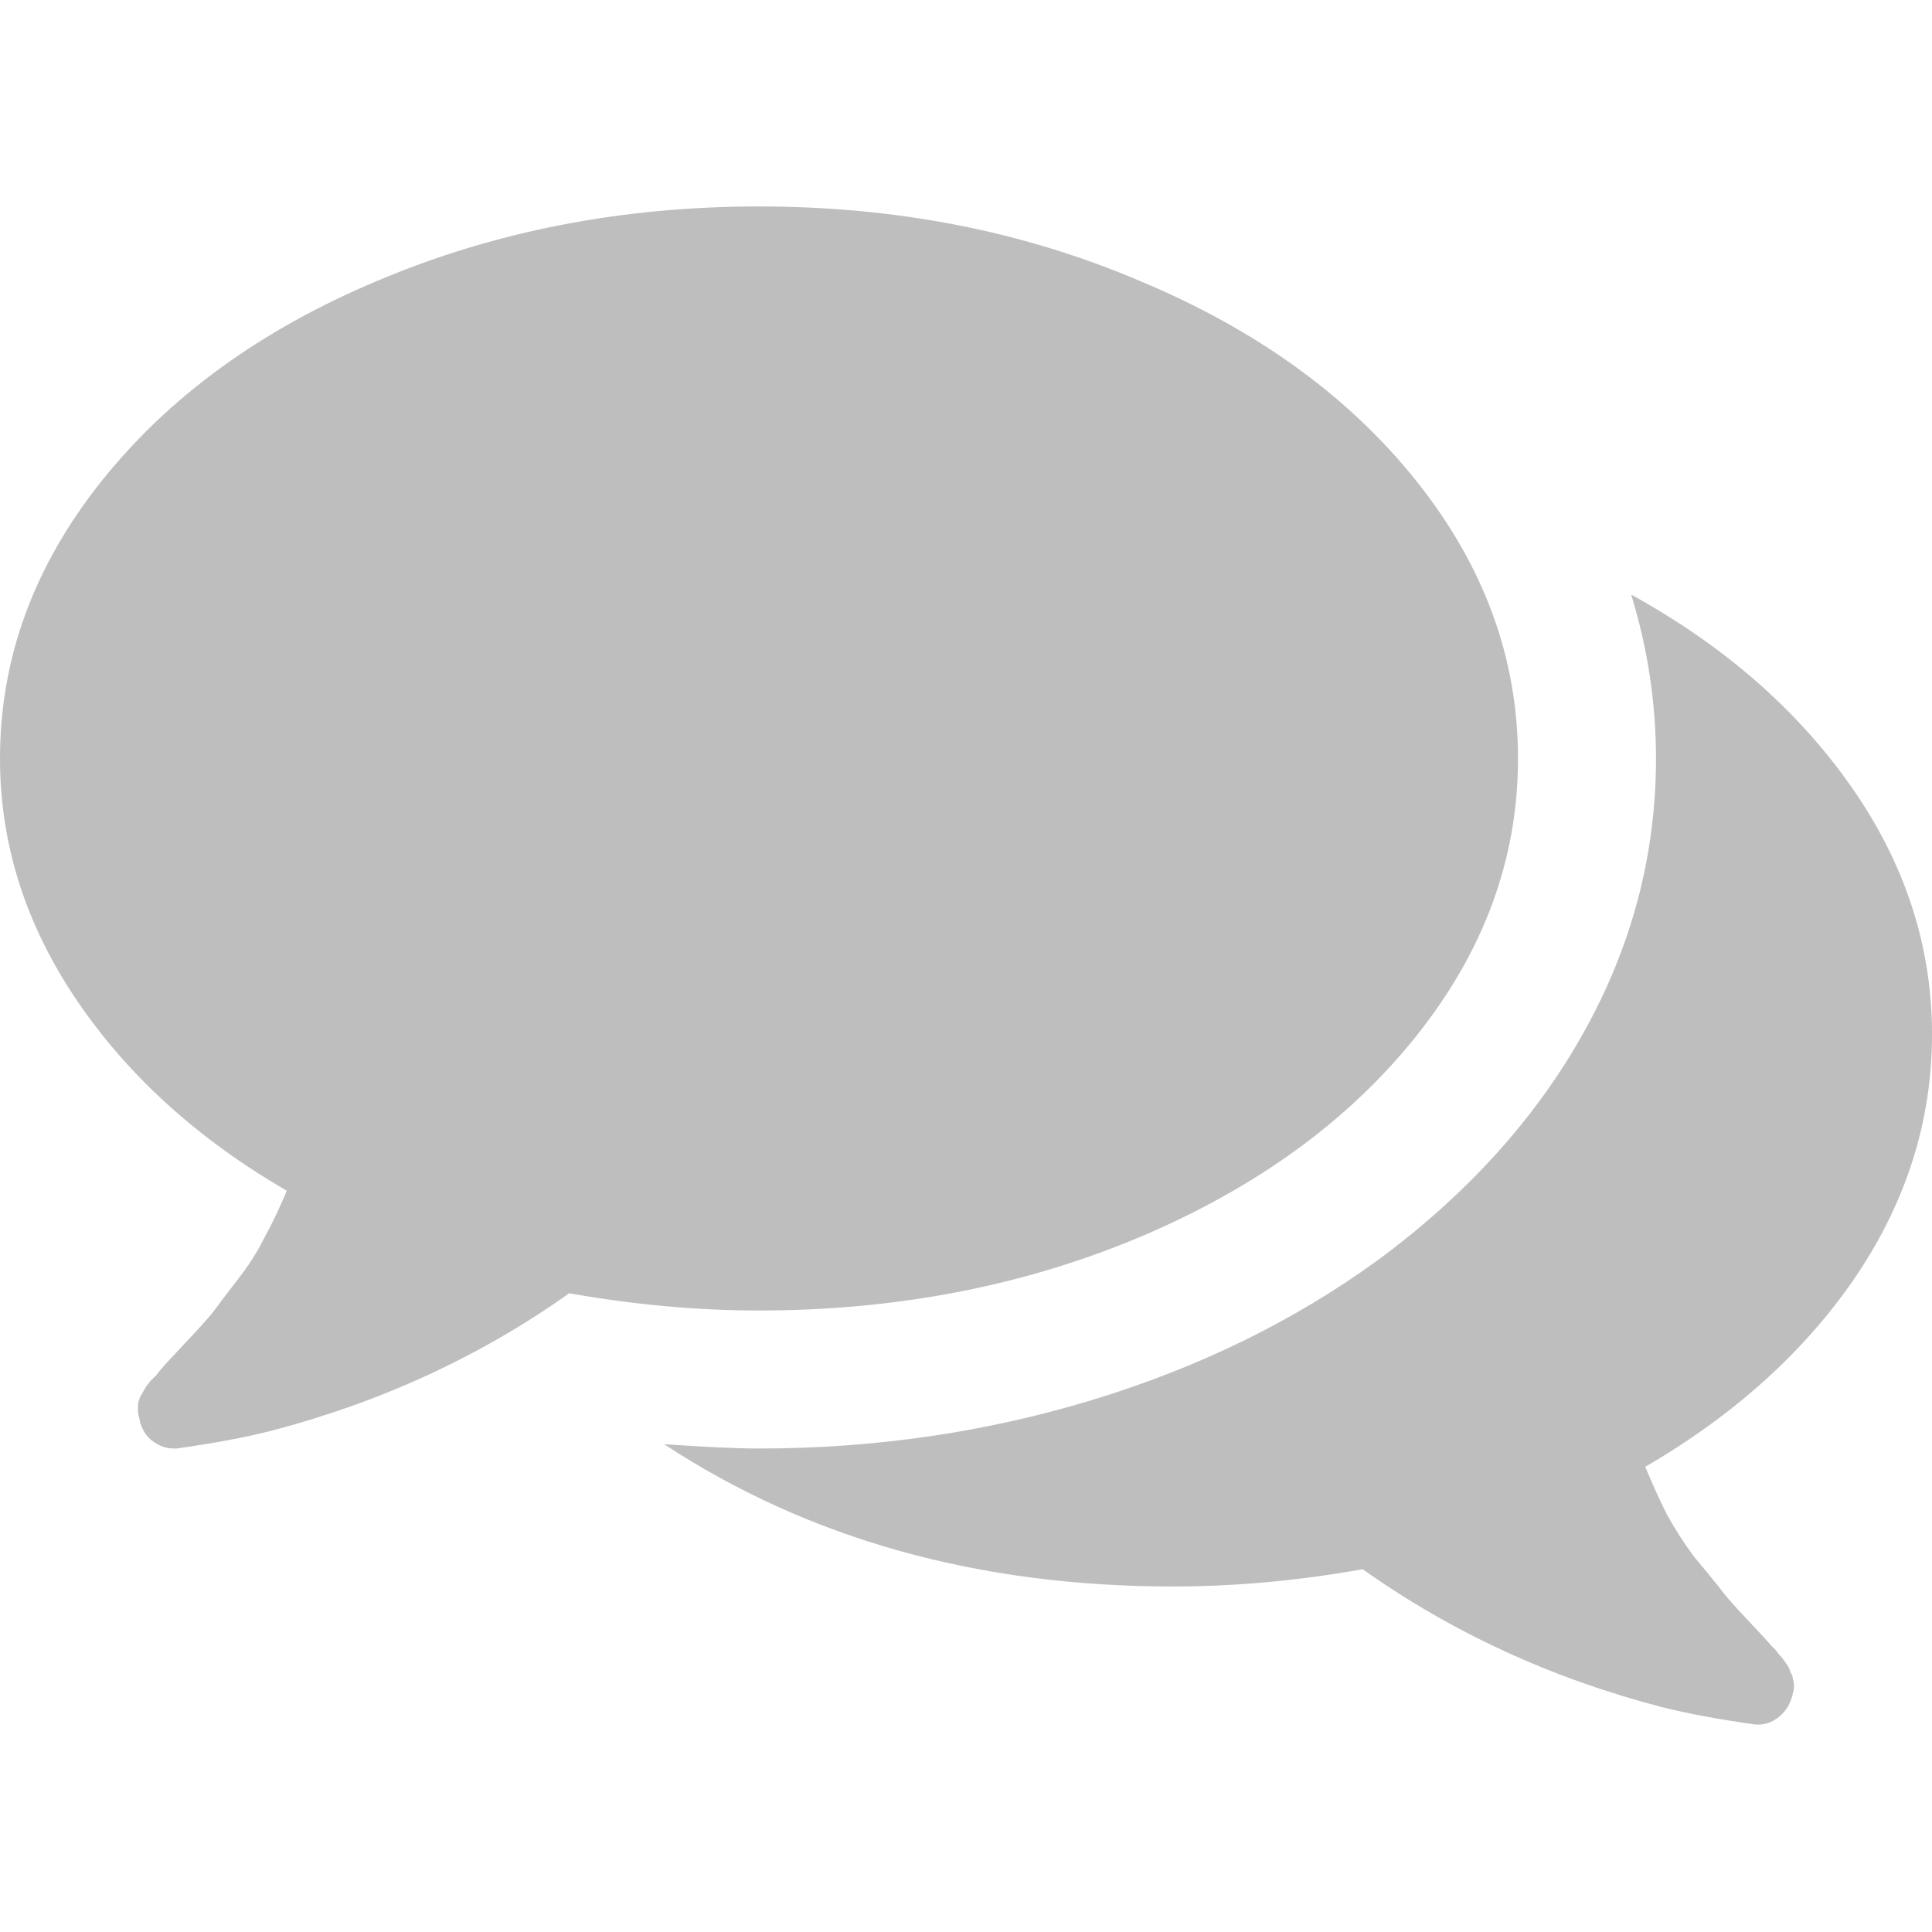
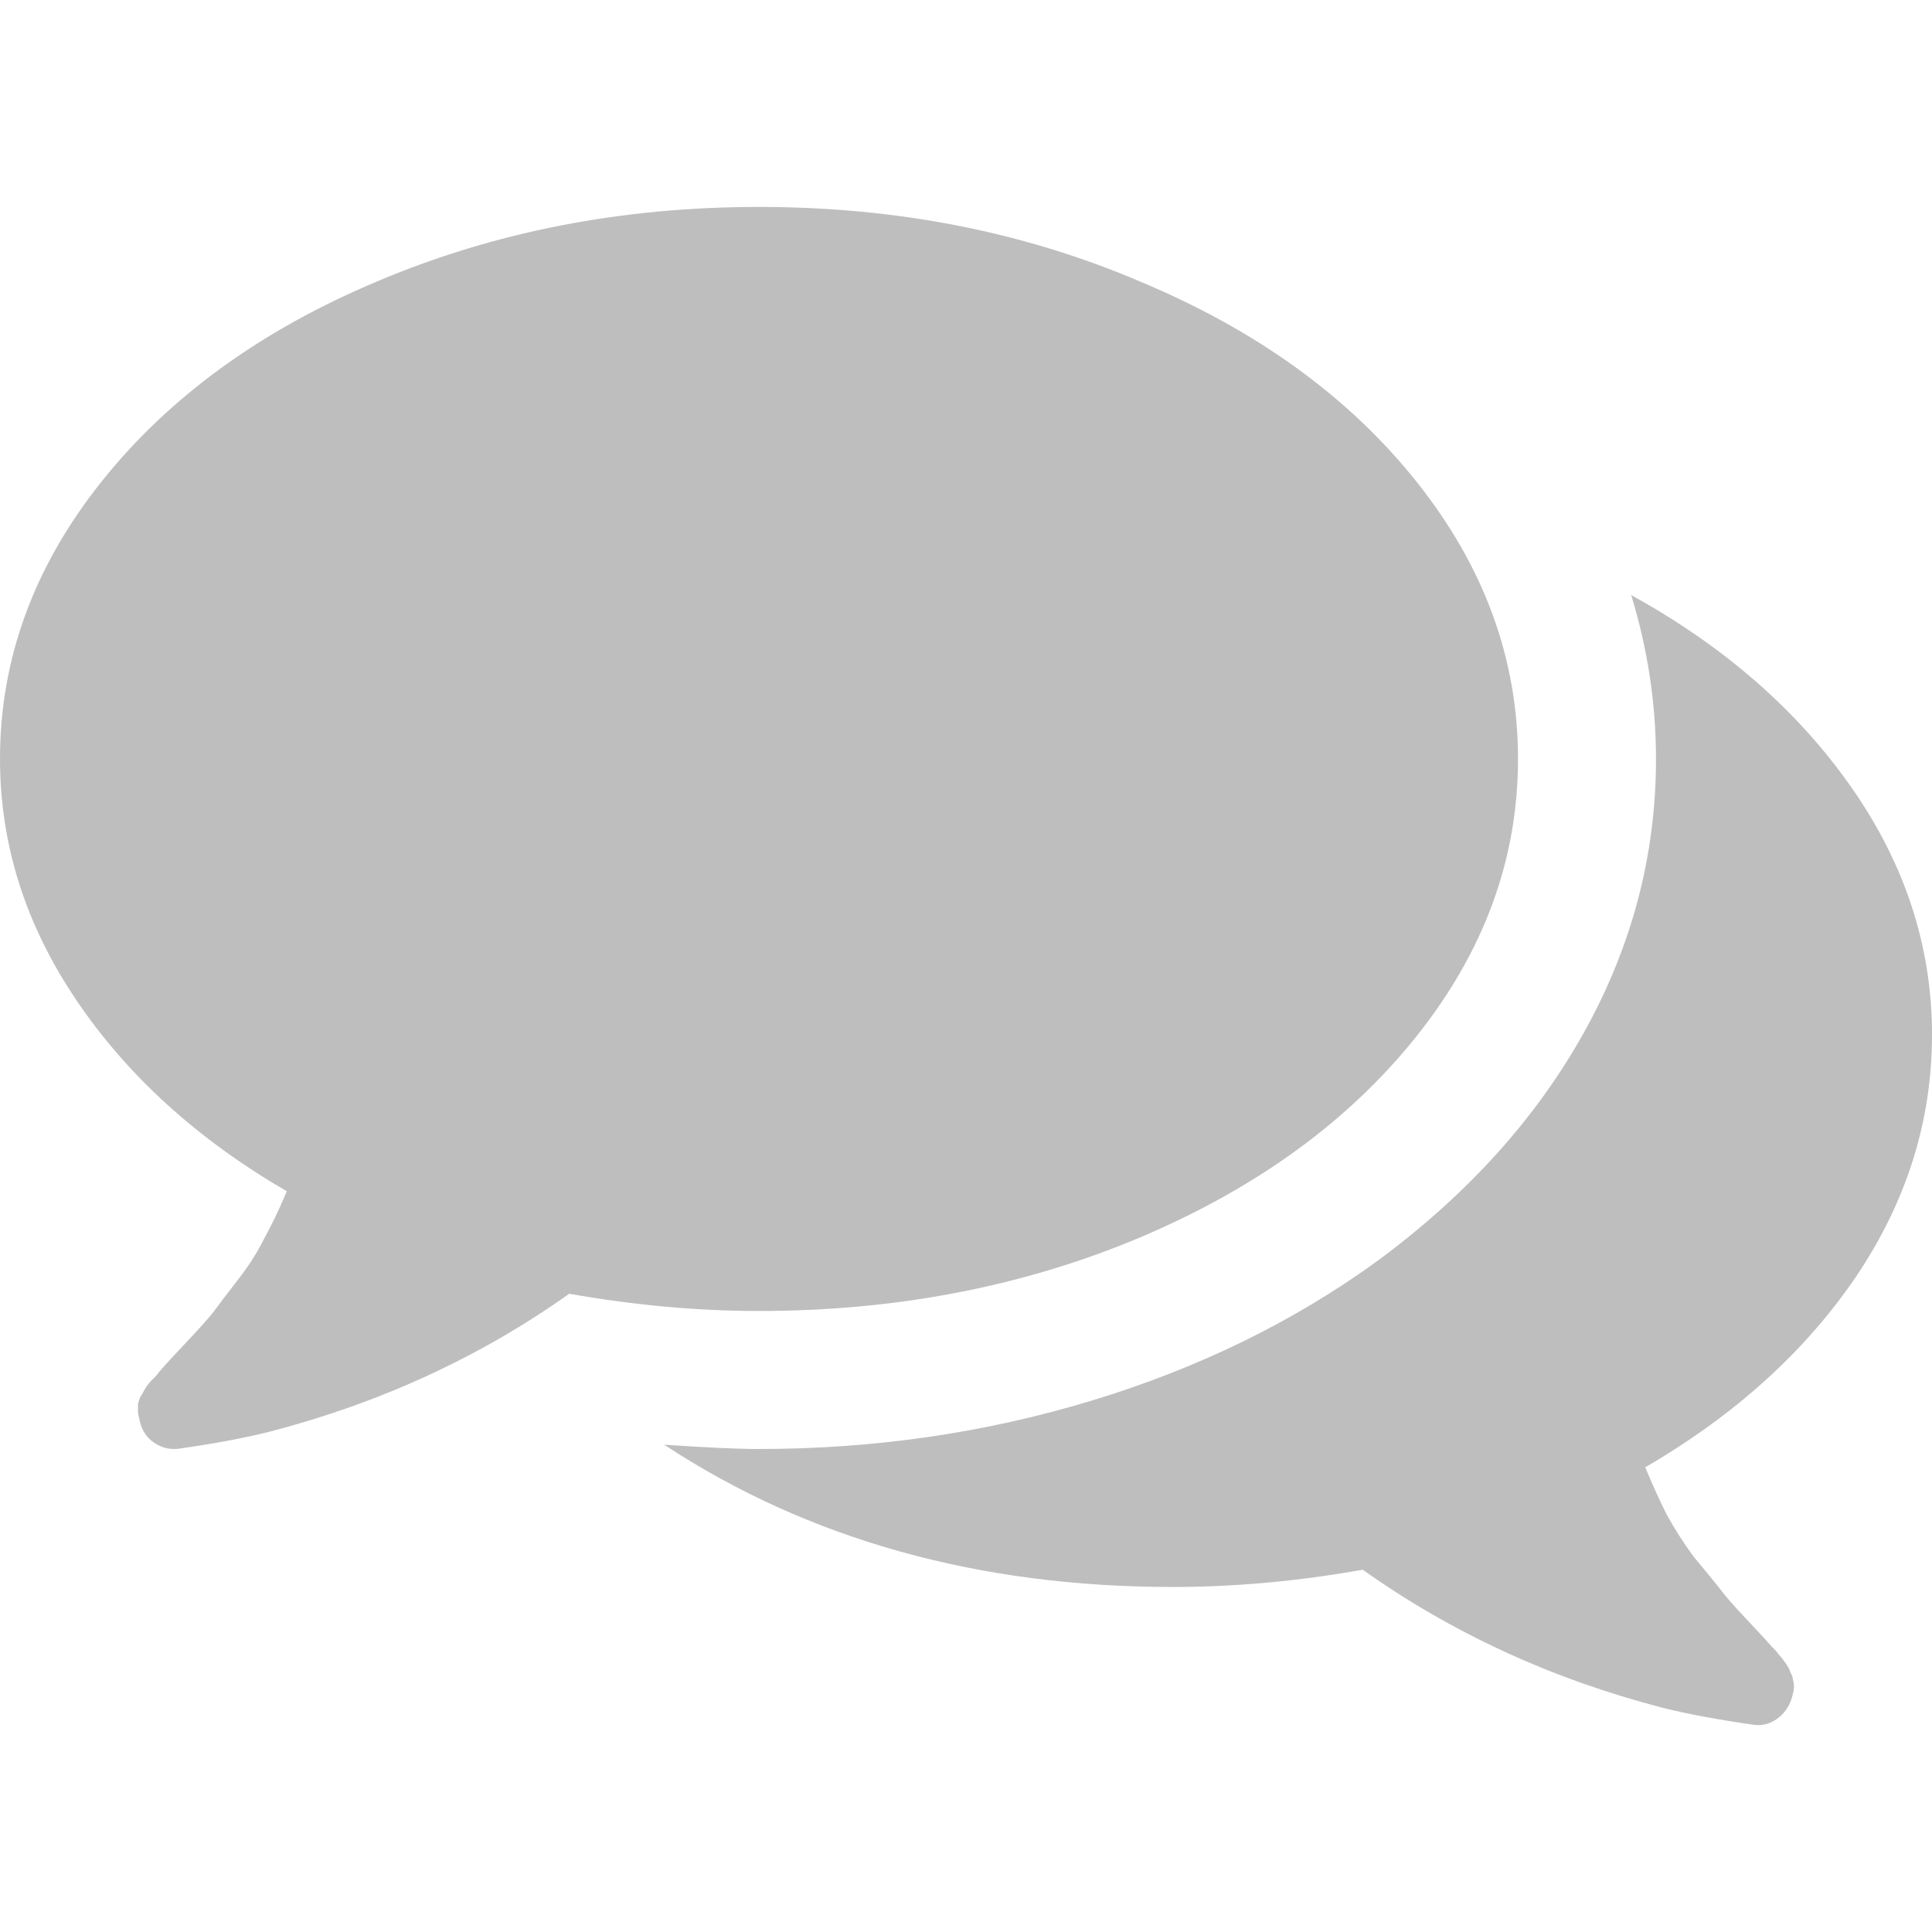
- <svg xmlns="http://www.w3.org/2000/svg" width="64" height="64" id="svg2" version="1.1">
+ <svg xmlns="http://www.w3.org/2000/svg" width="128" height="128" id="svg2" version="1.1">
  <defs id="defs4" />
-   <g id="layer1" transform="translate(0,-988.3622)">
-     <g style="font-size:64px;font-style:normal;font-variant:normal;font-weight:normal;font-stretch:normal;line-height:125%;letter-spacing:0px;word-spacing:0px;fill:#bebebe;fill-opacity:1;stroke:none;font-family:FontAwesome;-inkscape-font-specification:FontAwesome" id="text2985">
-       <path d="m 46.929,1004.309 c 2.238,2.81 3.357,5.869 3.357,9.179 -5e-5,3.309 -1.119,6.369 -3.357,9.179 -2.238,2.809 -5.298,5.036 -9.179,6.678 -3.857,1.619 -8.06,2.429 -12.607,2.429 -2.048,0 -4.143,-0.191 -6.286,-0.571 -2.952,2.095 -6.262,3.619 -9.929,4.571 -0.857,0.214 -1.881,0.405 -3.071,0.571 l -0.107,0 c -0.262,0 -0.512,-0.095 -0.75,-0.286 -0.214,-0.19 -0.345,-0.44 -0.393,-0.75 -0.024,-0.071 -0.036,-0.143 -0.036,-0.214 -4.6e-6,-0.095 -4.6e-6,-0.178 0,-0.25 0.024,-0.071 0.048,-0.143 0.071,-0.214 0.048,-0.072 0.083,-0.131 0.107,-0.179 0.024,-0.048 0.06,-0.107 0.107,-0.179 0.071,-0.095 0.119,-0.155 0.143,-0.179 0.048,-0.048 0.107,-0.107 0.179,-0.178 0.071,-0.095 0.119,-0.155 0.143,-0.179 0.119,-0.143 0.393,-0.441 0.821,-0.893 0.429,-0.452 0.738,-0.798 0.929,-1.036 0.19,-0.262 0.452,-0.607 0.786,-1.036 0.357,-0.452 0.655,-0.917 0.893,-1.393 0.262,-0.476 0.512,-1 0.75,-1.571 -2.952,-1.714 -5.274,-3.821 -6.964,-6.321 C 0.845,1018.987 0,1016.321 0,1013.487 c 0,-3.309 1.119,-6.369 3.357,-9.179 2.238,-2.809 5.286,-5.024 9.143,-6.643 3.881,-1.643 8.095,-2.464 12.643,-2.464 4.548,4e-5 8.75,0.821 12.607,2.464 3.881,1.619 6.94,3.833 9.179,6.643 M 64,1022.63 c -6.4e-5,2.857 -0.845,5.536 -2.536,8.036 -1.691,2.476 -4.012,4.571 -6.964,6.286 0.238,0.571 0.476,1.095 0.714,1.571 0.262,0.476 0.559,0.941 0.893,1.393 0.357,0.428 0.631,0.762 0.821,1 0.19,0.262 0.5,0.619 0.929,1.071 0.429,0.452 0.702,0.75 0.821,0.893 0.024,0.024 0.071,0.071 0.143,0.143 0.071,0.095 0.119,0.155 0.143,0.179 0.048,0.048 0.095,0.107 0.143,0.179 0.071,0.095 0.119,0.167 0.143,0.214 0.024,0.048 0.048,0.107 0.071,0.179 0.048,0.071 0.071,0.143 0.071,0.214 0.024,0.071 0.036,0.143 0.036,0.214 -5.9e-5,0.095 -0.012,0.179 -0.036,0.25 -0.071,0.333 -0.226,0.595 -0.464,0.786 -0.238,0.191 -0.5,0.274 -0.786,0.25 -1.191,-0.167 -2.214,-0.357 -3.071,-0.571 -3.667,-0.952 -6.976,-2.476 -9.929,-4.572 -2.143,0.381 -4.238,0.572 -6.286,0.572 -6.452,0 -12.071,-1.571 -16.857,-4.714 1.381,0.095 2.429,0.143 3.143,0.143 3.833,0 7.512,-0.536 11.036,-1.607 3.524,-1.071 6.667,-2.607 9.429,-4.607 2.976,-2.191 5.262,-4.714 6.857,-7.572 1.595,-2.857 2.393,-5.881 2.393,-9.071 -5.5e-5,-1.833 -0.274,-3.643 -0.821,-5.429 3.071,1.69 5.5,3.81 7.286,6.357 1.786,2.548 2.679,5.286 2.679,8.214" style="" id="path2993" />
+   <g id="layer1" transform="translate(0,-924.3622)">
+     <g style="font-size:64px;font-style:normal;font-variant:normal;font-weight:normal;font-stretch:normal;line-height:125%;letter-spacing:0px;word-spacing:0px;fill:#bebebe;fill-opacity:1;stroke:none;font-family:FontAwesome;-inkscape-font-specification:FontAwesome" id="text2985" transform="matrix(2,0,0,2,2.0000016e-7,-1052.33)">
+       <path d="m 46.929,1004.309 c 2.238,2.81 3.357,5.869 3.357,9.179 -5e-5,3.309 -1.119,6.369 -3.357,9.179 -2.238,2.809 -5.298,5.036 -9.179,6.678 -3.857,1.619 -8.06,2.429 -12.607,2.429 -2.048,0 -4.143,-0.191 -6.286,-0.571 -2.952,2.095 -6.262,3.619 -9.929,4.571 -0.857,0.214 -1.881,0.405 -3.071,0.571 l -0.107,0 c -0.262,0 -0.512,-0.095 -0.75,-0.286 -0.214,-0.19 -0.345,-0.44 -0.393,-0.75 -0.024,-0.071 -0.036,-0.143 -0.036,-0.214 -4.6e-6,-0.095 -4.6e-6,-0.178 0,-0.25 0.024,-0.071 0.048,-0.143 0.071,-0.214 0.048,-0.072 0.083,-0.131 0.107,-0.179 0.024,-0.048 0.06,-0.107 0.107,-0.179 0.071,-0.095 0.119,-0.155 0.143,-0.179 0.048,-0.048 0.107,-0.107 0.179,-0.178 0.071,-0.095 0.119,-0.155 0.143,-0.179 0.119,-0.143 0.393,-0.441 0.821,-0.893 0.429,-0.452 0.738,-0.798 0.929,-1.036 0.19,-0.262 0.452,-0.607 0.786,-1.036 0.357,-0.452 0.655,-0.917 0.893,-1.393 0.262,-0.476 0.512,-1 0.75,-1.571 -2.952,-1.714 -5.274,-3.821 -6.964,-6.321 C 0.845,1018.987 0,1016.321 0,1013.487 c 0,-3.309 1.119,-6.369 3.357,-9.179 2.238,-2.809 5.286,-5.024 9.143,-6.643 3.881,-1.643 8.095,-2.464 12.643,-2.464 4.548,4e-5 8.75,0.821 12.607,2.464 3.881,1.619 6.94,3.833 9.179,6.643 M 64,1022.63 c -6.4e-5,2.857 -0.845,5.536 -2.536,8.036 -1.691,2.476 -4.012,4.571 -6.964,6.286 0.238,0.571 0.476,1.095 0.714,1.571 0.262,0.476 0.559,0.941 0.893,1.393 0.357,0.428 0.631,0.762 0.821,1 0.19,0.262 0.5,0.619 0.929,1.071 0.429,0.452 0.702,0.75 0.821,0.893 0.024,0.024 0.071,0.071 0.143,0.143 0.071,0.095 0.119,0.155 0.143,0.179 0.048,0.048 0.095,0.107 0.143,0.179 0.071,0.095 0.119,0.167 0.143,0.214 0.024,0.048 0.048,0.107 0.071,0.179 0.048,0.071 0.071,0.143 0.071,0.214 0.024,0.071 0.036,0.143 0.036,0.214 -5.9e-5,0.095 -0.012,0.179 -0.036,0.25 -0.071,0.333 -0.226,0.595 -0.464,0.786 -0.238,0.191 -0.5,0.274 -0.786,0.25 -1.191,-0.167 -2.214,-0.357 -3.071,-0.571 -3.667,-0.952 -6.976,-2.476 -9.929,-4.572 -2.143,0.381 -4.238,0.572 -6.286,0.572 -6.452,0 -12.071,-1.571 -16.857,-4.714 1.381,0.095 2.429,0.143 3.143,0.143 3.833,0 7.512,-0.536 11.036,-1.607 3.524,-1.071 6.667,-2.607 9.429,-4.607 2.976,-2.191 5.262,-4.714 6.857,-7.572 1.595,-2.857 2.393,-5.881 2.393,-9.071 -5.5e-5,-1.833 -0.274,-3.643 -0.821,-5.429 3.071,1.69 5.5,3.81 7.286,6.357 1.786,2.548 2.679,5.286 2.679,8.214" id="path2993" />
    </g>
  </g>
</svg>
